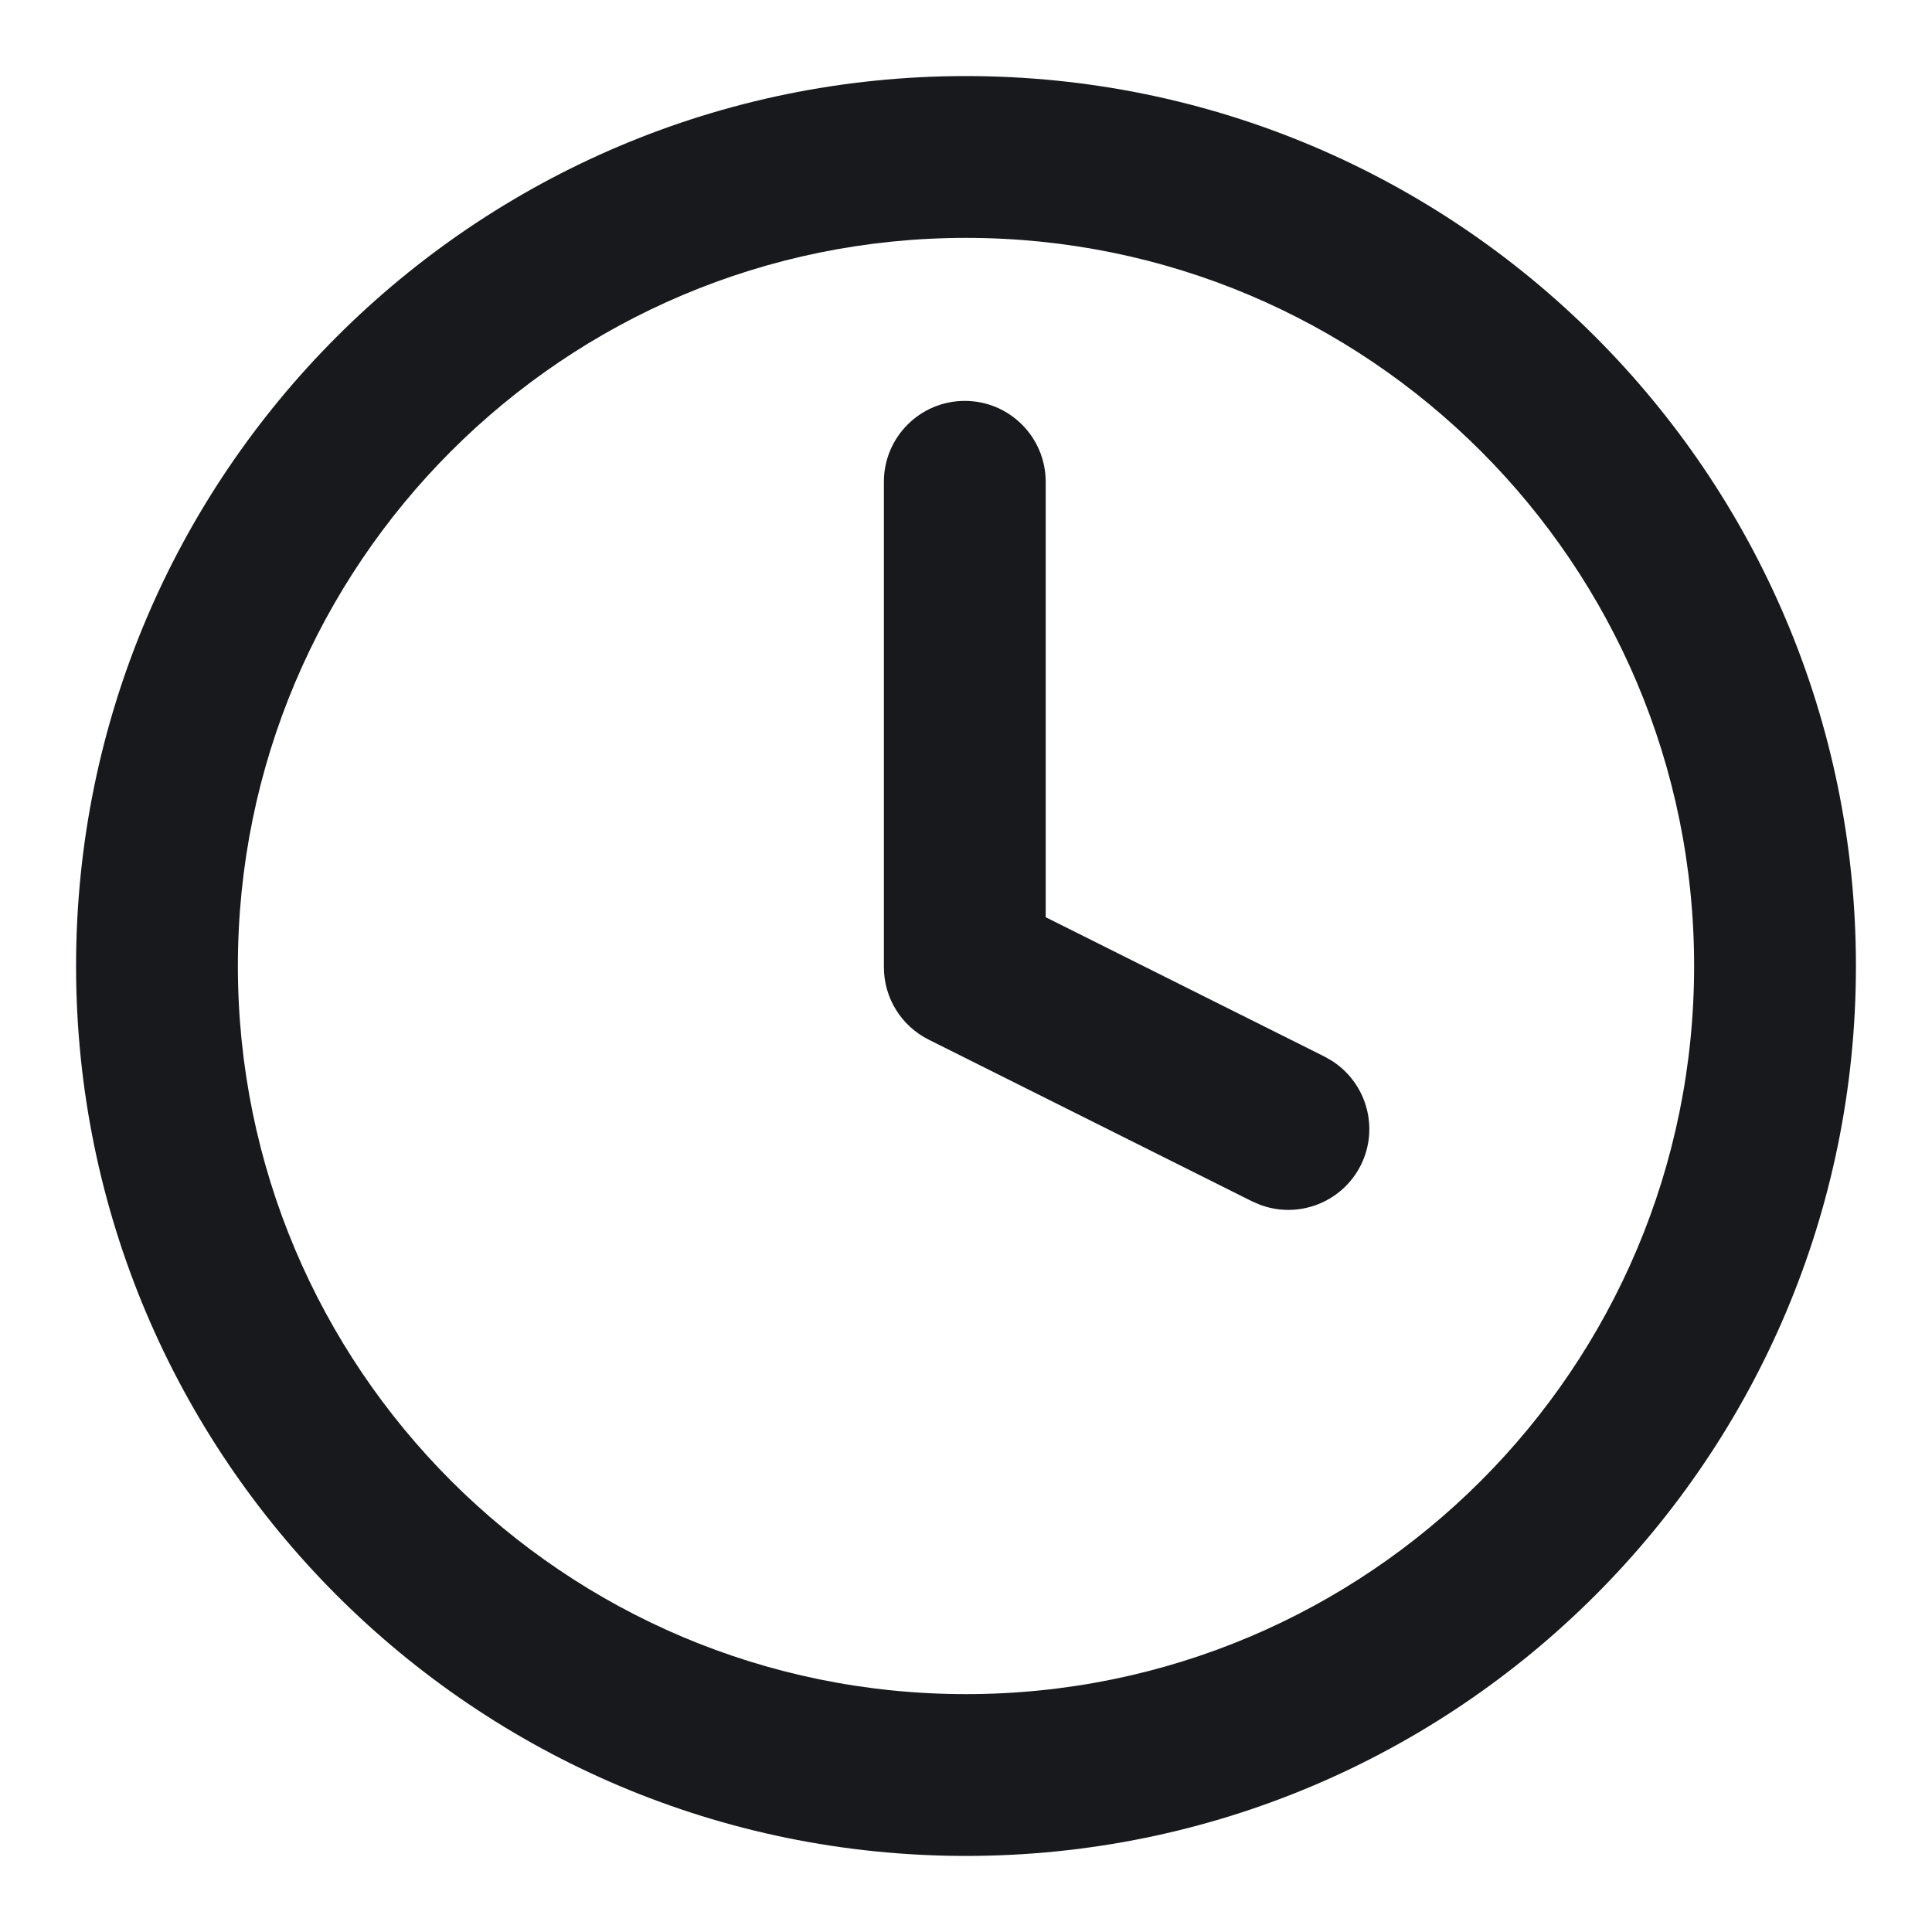
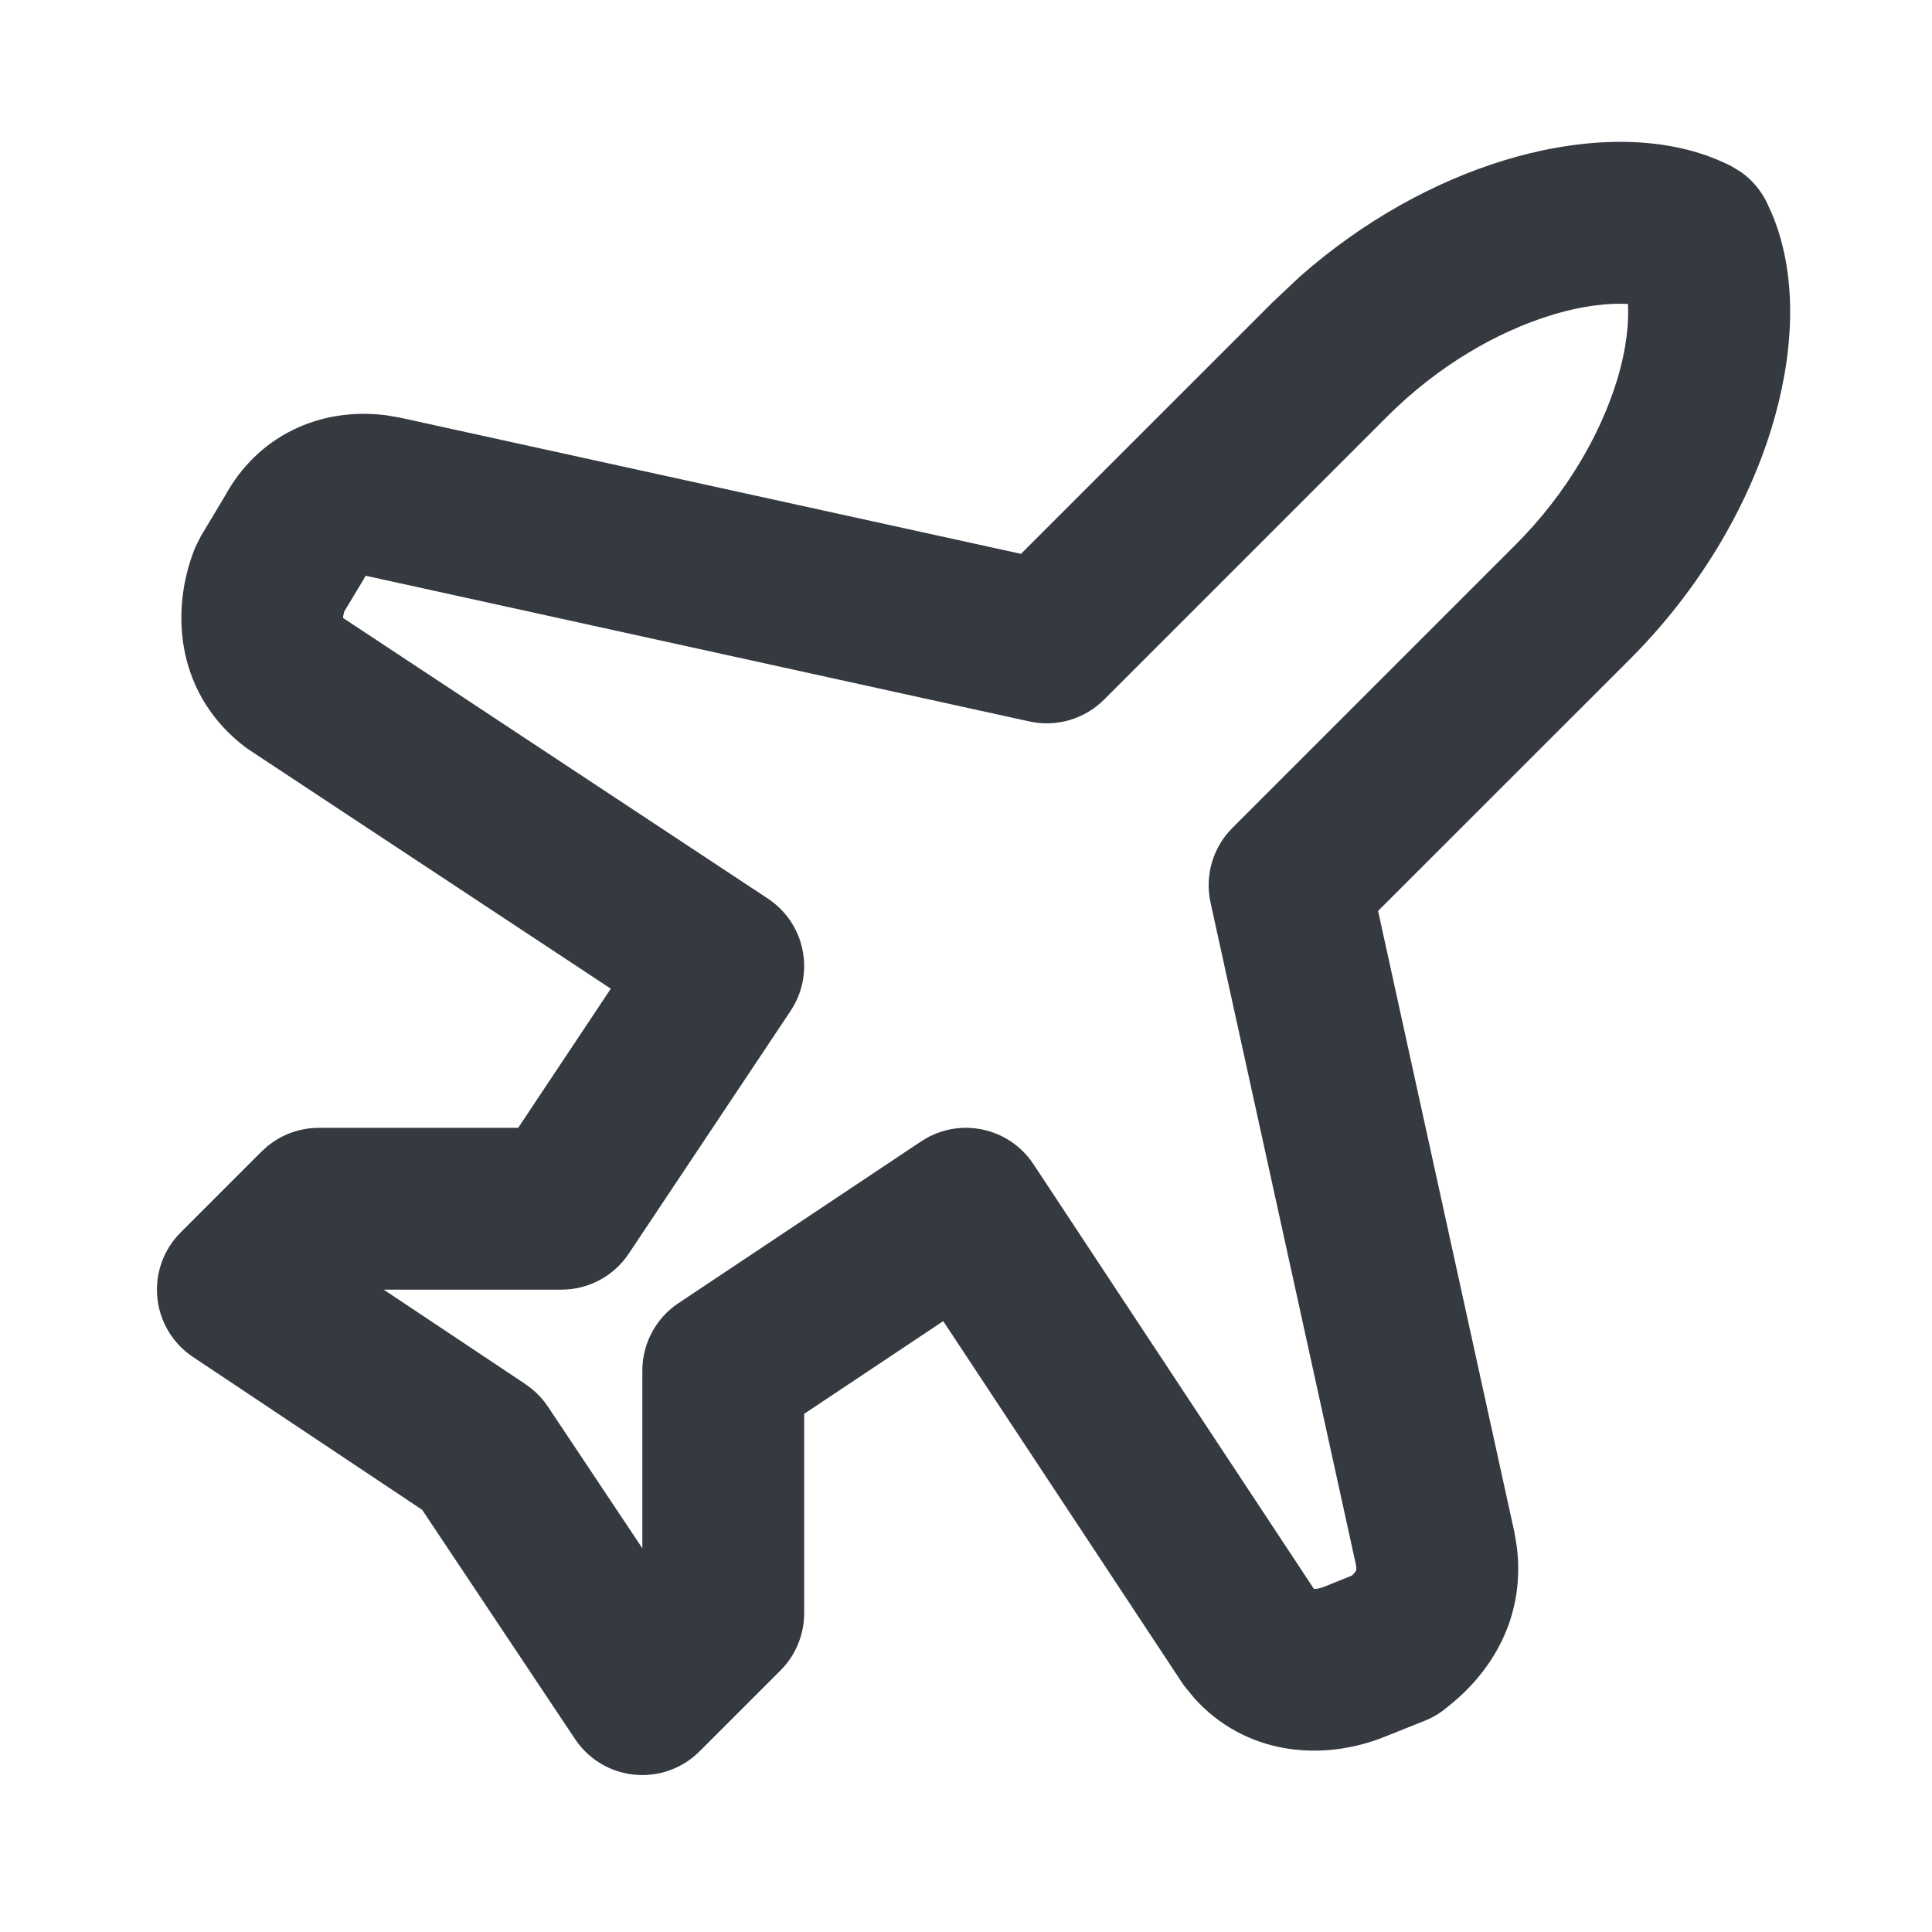
<svg xmlns="http://www.w3.org/2000/svg" width="16" height="16" viewBox="0 0 16 16">
  <g transform="matrix(1 0 0 1 0 0)">
    <g style="">
-       <g transform="matrix(0.67 0 0 0.67 8 8)">
-         <path style="stroke: none; stroke-width: 1; stroke-dasharray: none; stroke-linecap: butt; stroke-dashoffset: 0; stroke-linejoin: miter; stroke-miterlimit: 4; fill: rgb(23,25,28); fill-rule: nonzero; opacity: 1;" transform=" translate(-12, -12)" d="M 21 12 C 21 7.029 16.971 3 12 3 C 7.029 3 3 7.029 3 12 C 3 16.971 7.029 21 12 21 C 16.971 21 21 16.971 21 12 Z M 23 12 C 23 18.075 18.075 23 12 23 C 5.925 23 1 18.075 1 12 C 1 5.925 5.925 1 12 1 C 18.075 1 23 5.925 23 12 Z" stroke-linecap="round" />
-       </g>
-       <g transform="matrix(0.67 0 0 0.67 9.33 6.67)">
-         <path style="stroke: none; stroke-width: 1; stroke-dasharray: none; stroke-linecap: butt; stroke-dashoffset: 0; stroke-linejoin: miter; stroke-miterlimit: 4; fill: rgb(23,25,28); fill-rule: nonzero; opacity: 1;" transform=" translate(-14, -10)" d="M 11 6 C 11 5.448 11.448 5 12 5 C 12.552 5 13 5.448 13 6 L 13 11.382 L 16.447 13.105 L 16.536 13.156 C 16.964 13.428 17.126 13.984 16.895 14.447 C 16.663 14.91 16.12 15.115 15.646 14.935 L 15.553 14.895 L 11.553 12.895 C 11.214 12.725 11 12.379 11 12 L 11 6 Z" stroke-linecap="round" />
+       <g transform="matrix(0.67 0 0 0.67 8.06 7.94)">
+         <path style="stroke: none; stroke-width: 1; stroke-dasharray: none; stroke-linecap: butt; stroke-dashoffset: 0; stroke-linejoin: miter; stroke-miterlimit: 4; fill: rgb(53,57,64); fill-rule: nonzero; opacity: 1;" transform=" translate(-12.09, -11.91)" d="M 18.643 2.044 C 19.519 1.775 20.492 1.702 21.29 2.034 L 21.447 2.105 L 21.585 2.189 C 21.715 2.283 21.822 2.408 21.895 2.553 L 21.966 2.71 C 22.298 3.508 22.225 4.481 21.956 5.356 C 21.658 6.326 21.071 7.343 20.207 8.207 L 17.094 11.319 L 18.776 18.985 L 18.78 19.004 L 18.809 19.18 C 18.909 19.989 18.558 20.651 18.018 21.105 L 17.9 21.2 C 17.83 21.253 17.753 21.296 17.672 21.328 L 17.172 21.528 C 16.392 21.84 15.45 21.747 14.821 21.048 L 14.7 20.9 C 14.688 20.884 14.677 20.867 14.666 20.851 L 11.719 16.389 L 10 17.535 L 10 20 C 10 20.265 9.895 20.52 9.707 20.707 L 8.707 21.707 C 8.495 21.919 8.199 22.025 7.901 21.995 C 7.603 21.966 7.334 21.804 7.168 21.555 L 5.278 18.721 L 2.445 16.832 C 2.196 16.666 2.034 16.397 2.005 16.099 C 1.975 15.8 2.081 15.505 2.293 15.293 L 3.293 14.293 L 3.366 14.227 C 3.544 14.081 3.768 14 4 14 L 6.465 14 L 7.61 12.28 L 3.149 9.334 C 3.133 9.323 3.116 9.312 3.1 9.3 C 2.267 8.675 2.139 7.659 2.472 6.828 L 2.543 6.686 L 2.843 6.186 C 3.243 5.453 4.003 5.09 4.826 5.191 L 4.996 5.22 L 5.015 5.224 L 12.68 6.905 L 15.793 3.793 L 16.124 3.481 C 16.911 2.786 17.795 2.305 18.643 2.044 Z M 20.183 3.816 C 19.95 3.804 19.63 3.833 19.231 3.956 C 18.576 4.158 17.843 4.571 17.207 5.207 L 13.707 8.707 C 13.466 8.948 13.118 9.05 12.785 8.977 L 4.604 7.181 L 4.577 7.178 C 4.57 7.19 4.565 7.203 4.558 7.215 L 4.315 7.618 C 4.304 7.659 4.3 7.685 4.301 7.698 L 9.551 11.166 C 9.773 11.313 9.928 11.541 9.98 11.802 C 10.033 12.062 9.98 12.333 9.832 12.555 L 7.832 15.555 C 7.647 15.833 7.334 16 7 16 L 4.803 16 L 6.555 17.168 L 6.634 17.227 C 6.71 17.289 6.777 17.363 6.832 17.445 L 8 19.197 L 8 17 C 8 16.666 8.167 16.353 8.445 16.168 L 11.445 14.168 L 11.53 14.117 C 11.734 14.009 11.97 13.973 12.198 14.02 C 12.459 14.072 12.687 14.227 12.834 14.449 L 16.301 19.699 C 16.318 19.7 16.36 19.699 16.429 19.672 L 16.771 19.534 C 16.805 19.5 16.819 19.48 16.821 19.475 C 16.823 19.47 16.825 19.466 16.825 19.46 C 16.826 19.453 16.826 19.433 16.819 19.396 L 16.819 19.395 L 15.023 11.215 C 14.95 10.882 15.052 10.534 15.293 10.293 L 18.793 6.793 C 19.429 6.157 19.842 5.423 20.044 4.769 C 20.167 4.37 20.195 4.049 20.183 3.816 Z" stroke-linecap="round" />
      </g>
    </g>
  </g>
</svg>
